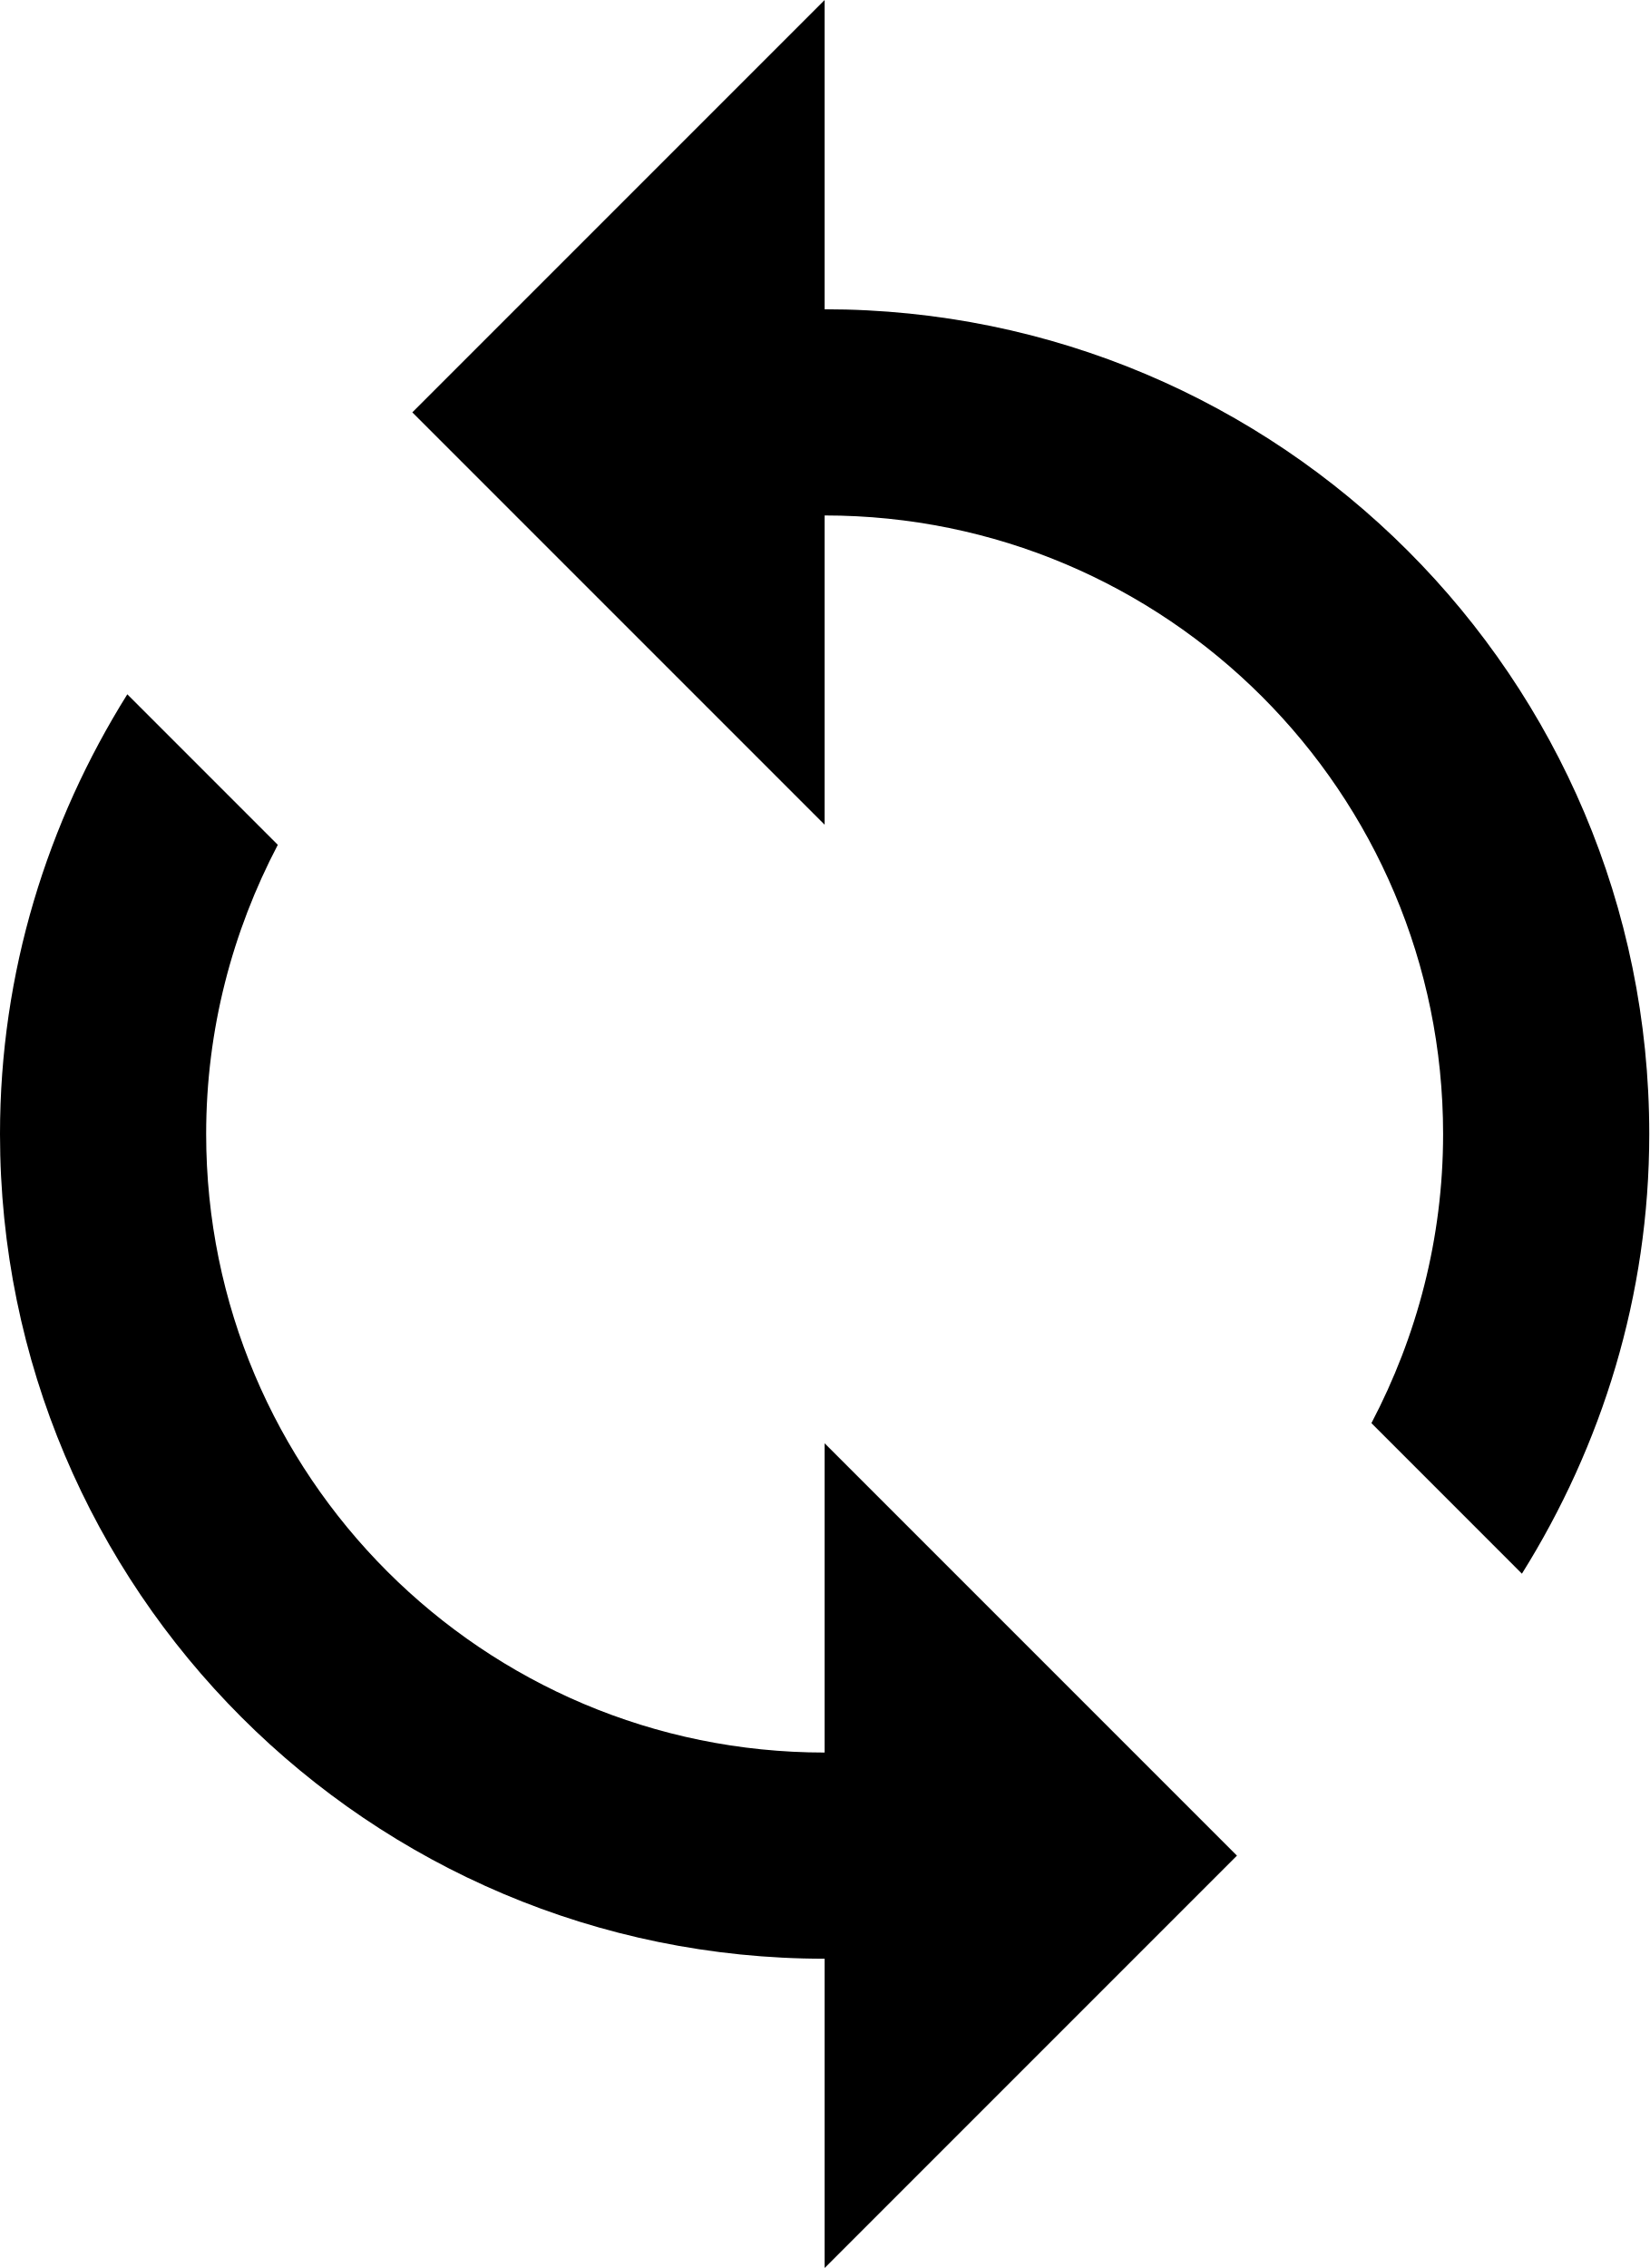
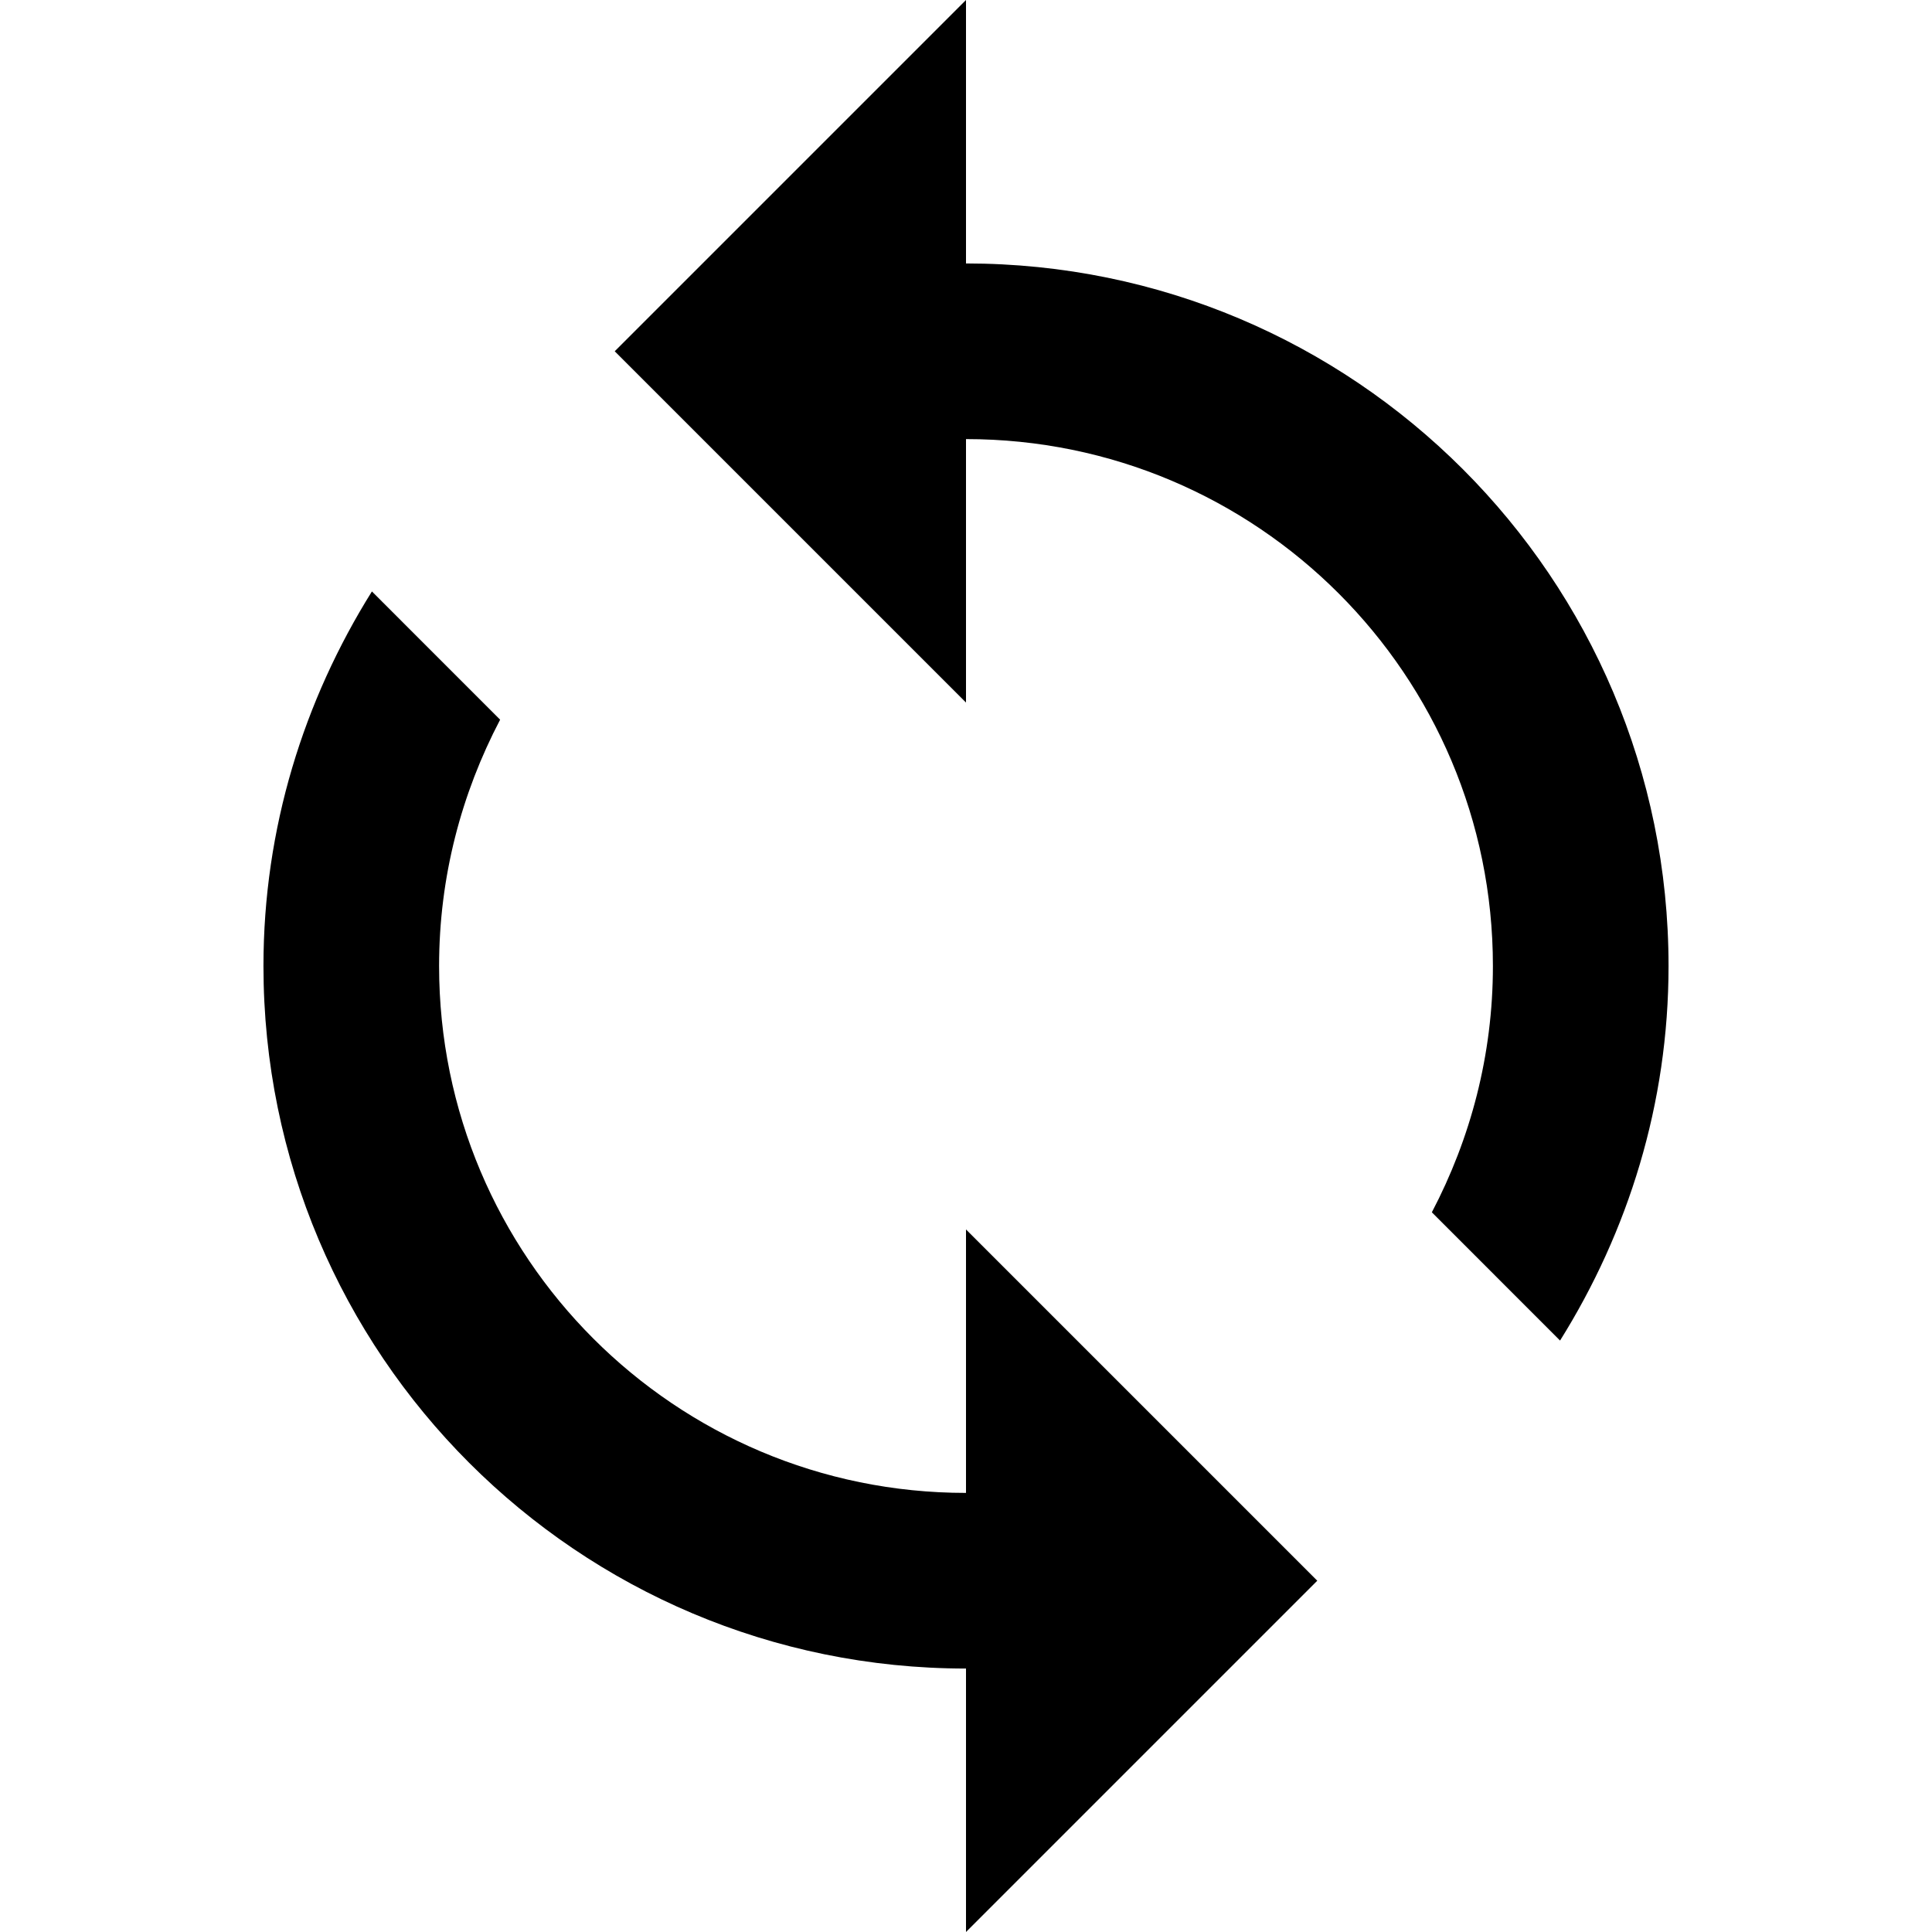
- <svg xmlns="http://www.w3.org/2000/svg" version="1.1" id="Layer_1" x="0px" y="0px" width="512px" height="704px" viewBox="0 0 512 704" enable-background="new 0 0 512 704" xml:space="preserve">
+ <svg xmlns="http://www.w3.org/2000/svg" version="1.1" id="Layer_1" x="0px" y="0px" width="55px" height="55px" viewBox="0 0 512 704" enable-background="new 0 0 512 704" xml:space="preserve">
  <path d="M256,96V0L128,128l128,128v-96c106.078,0,192,85.922,192,192c0,32.484-8.156,62.875-22.25,89.75l46.719,46.734  C497.281,448.797,512,402.25,512,352C512,210.562,397.438,96,256,96z M256,544c-106.078,0-192-85.922-192-192  c0-32.484,8.156-62.883,22.242-89.758l-46.719-46.727C14.719,255.203,0,301.758,0,352c0,141.438,114.562,256,256,256v96l128-128  L256,448V544z" fill="#000000" />
</svg>
